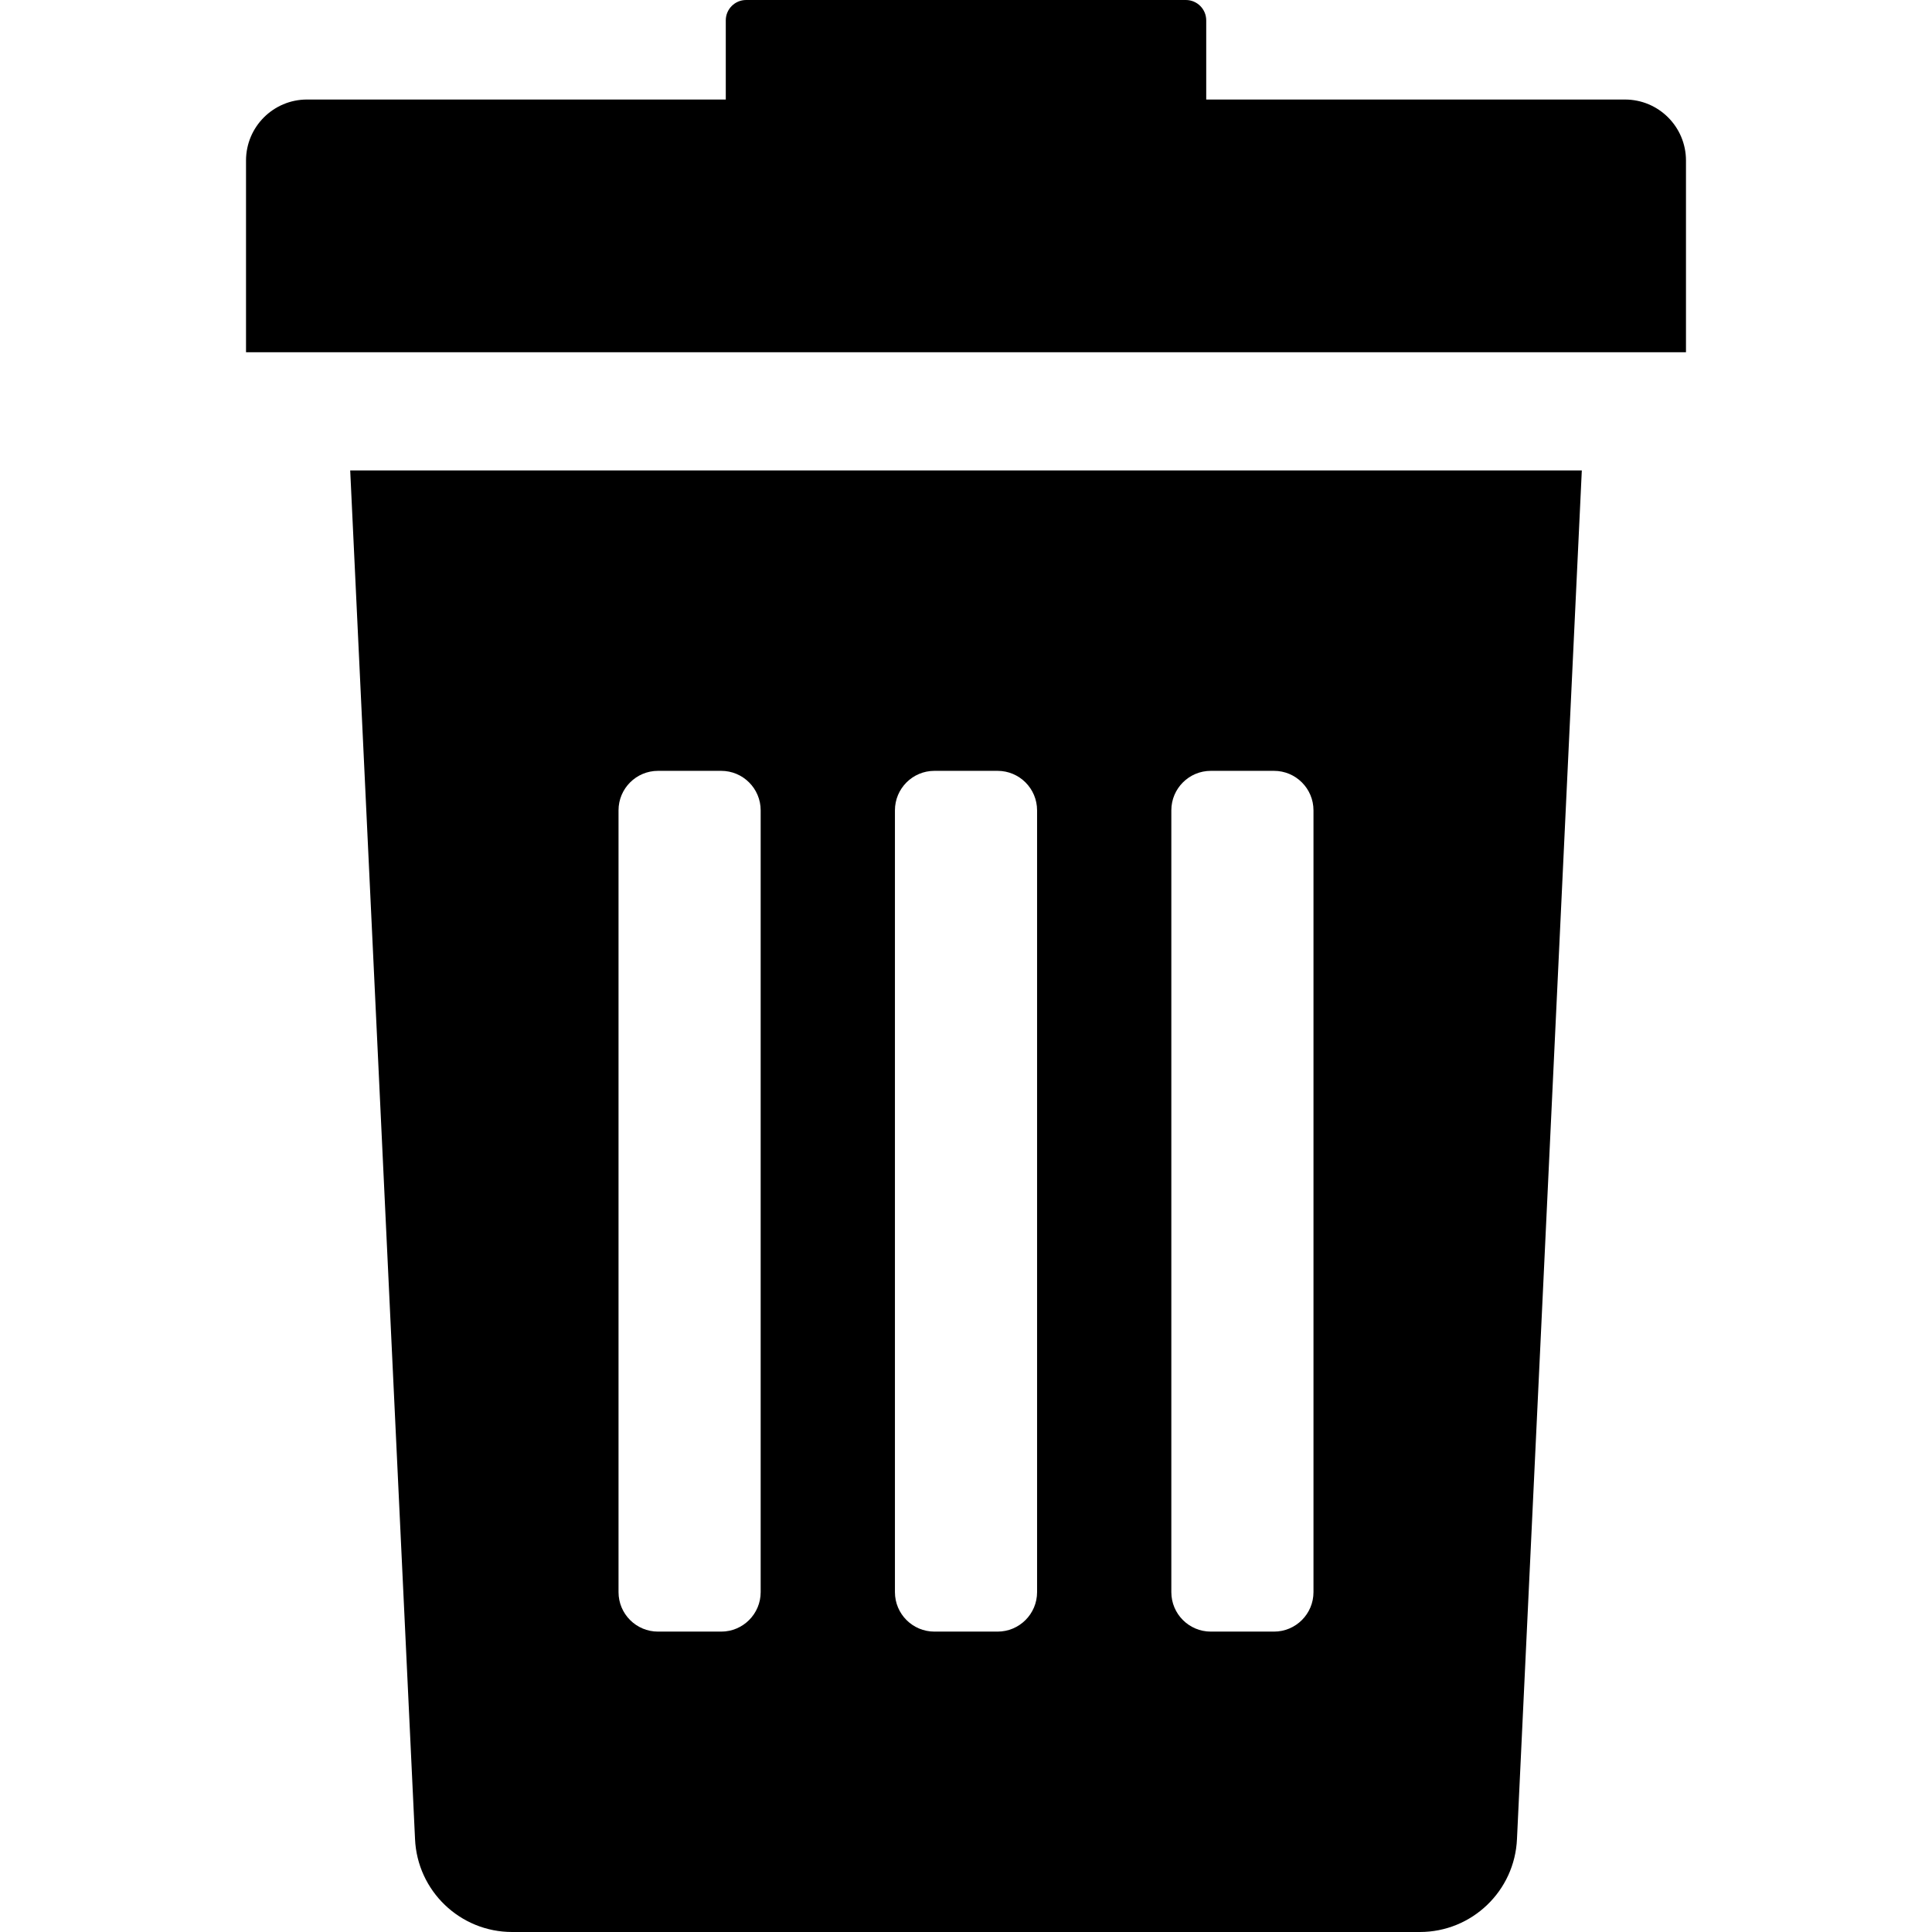
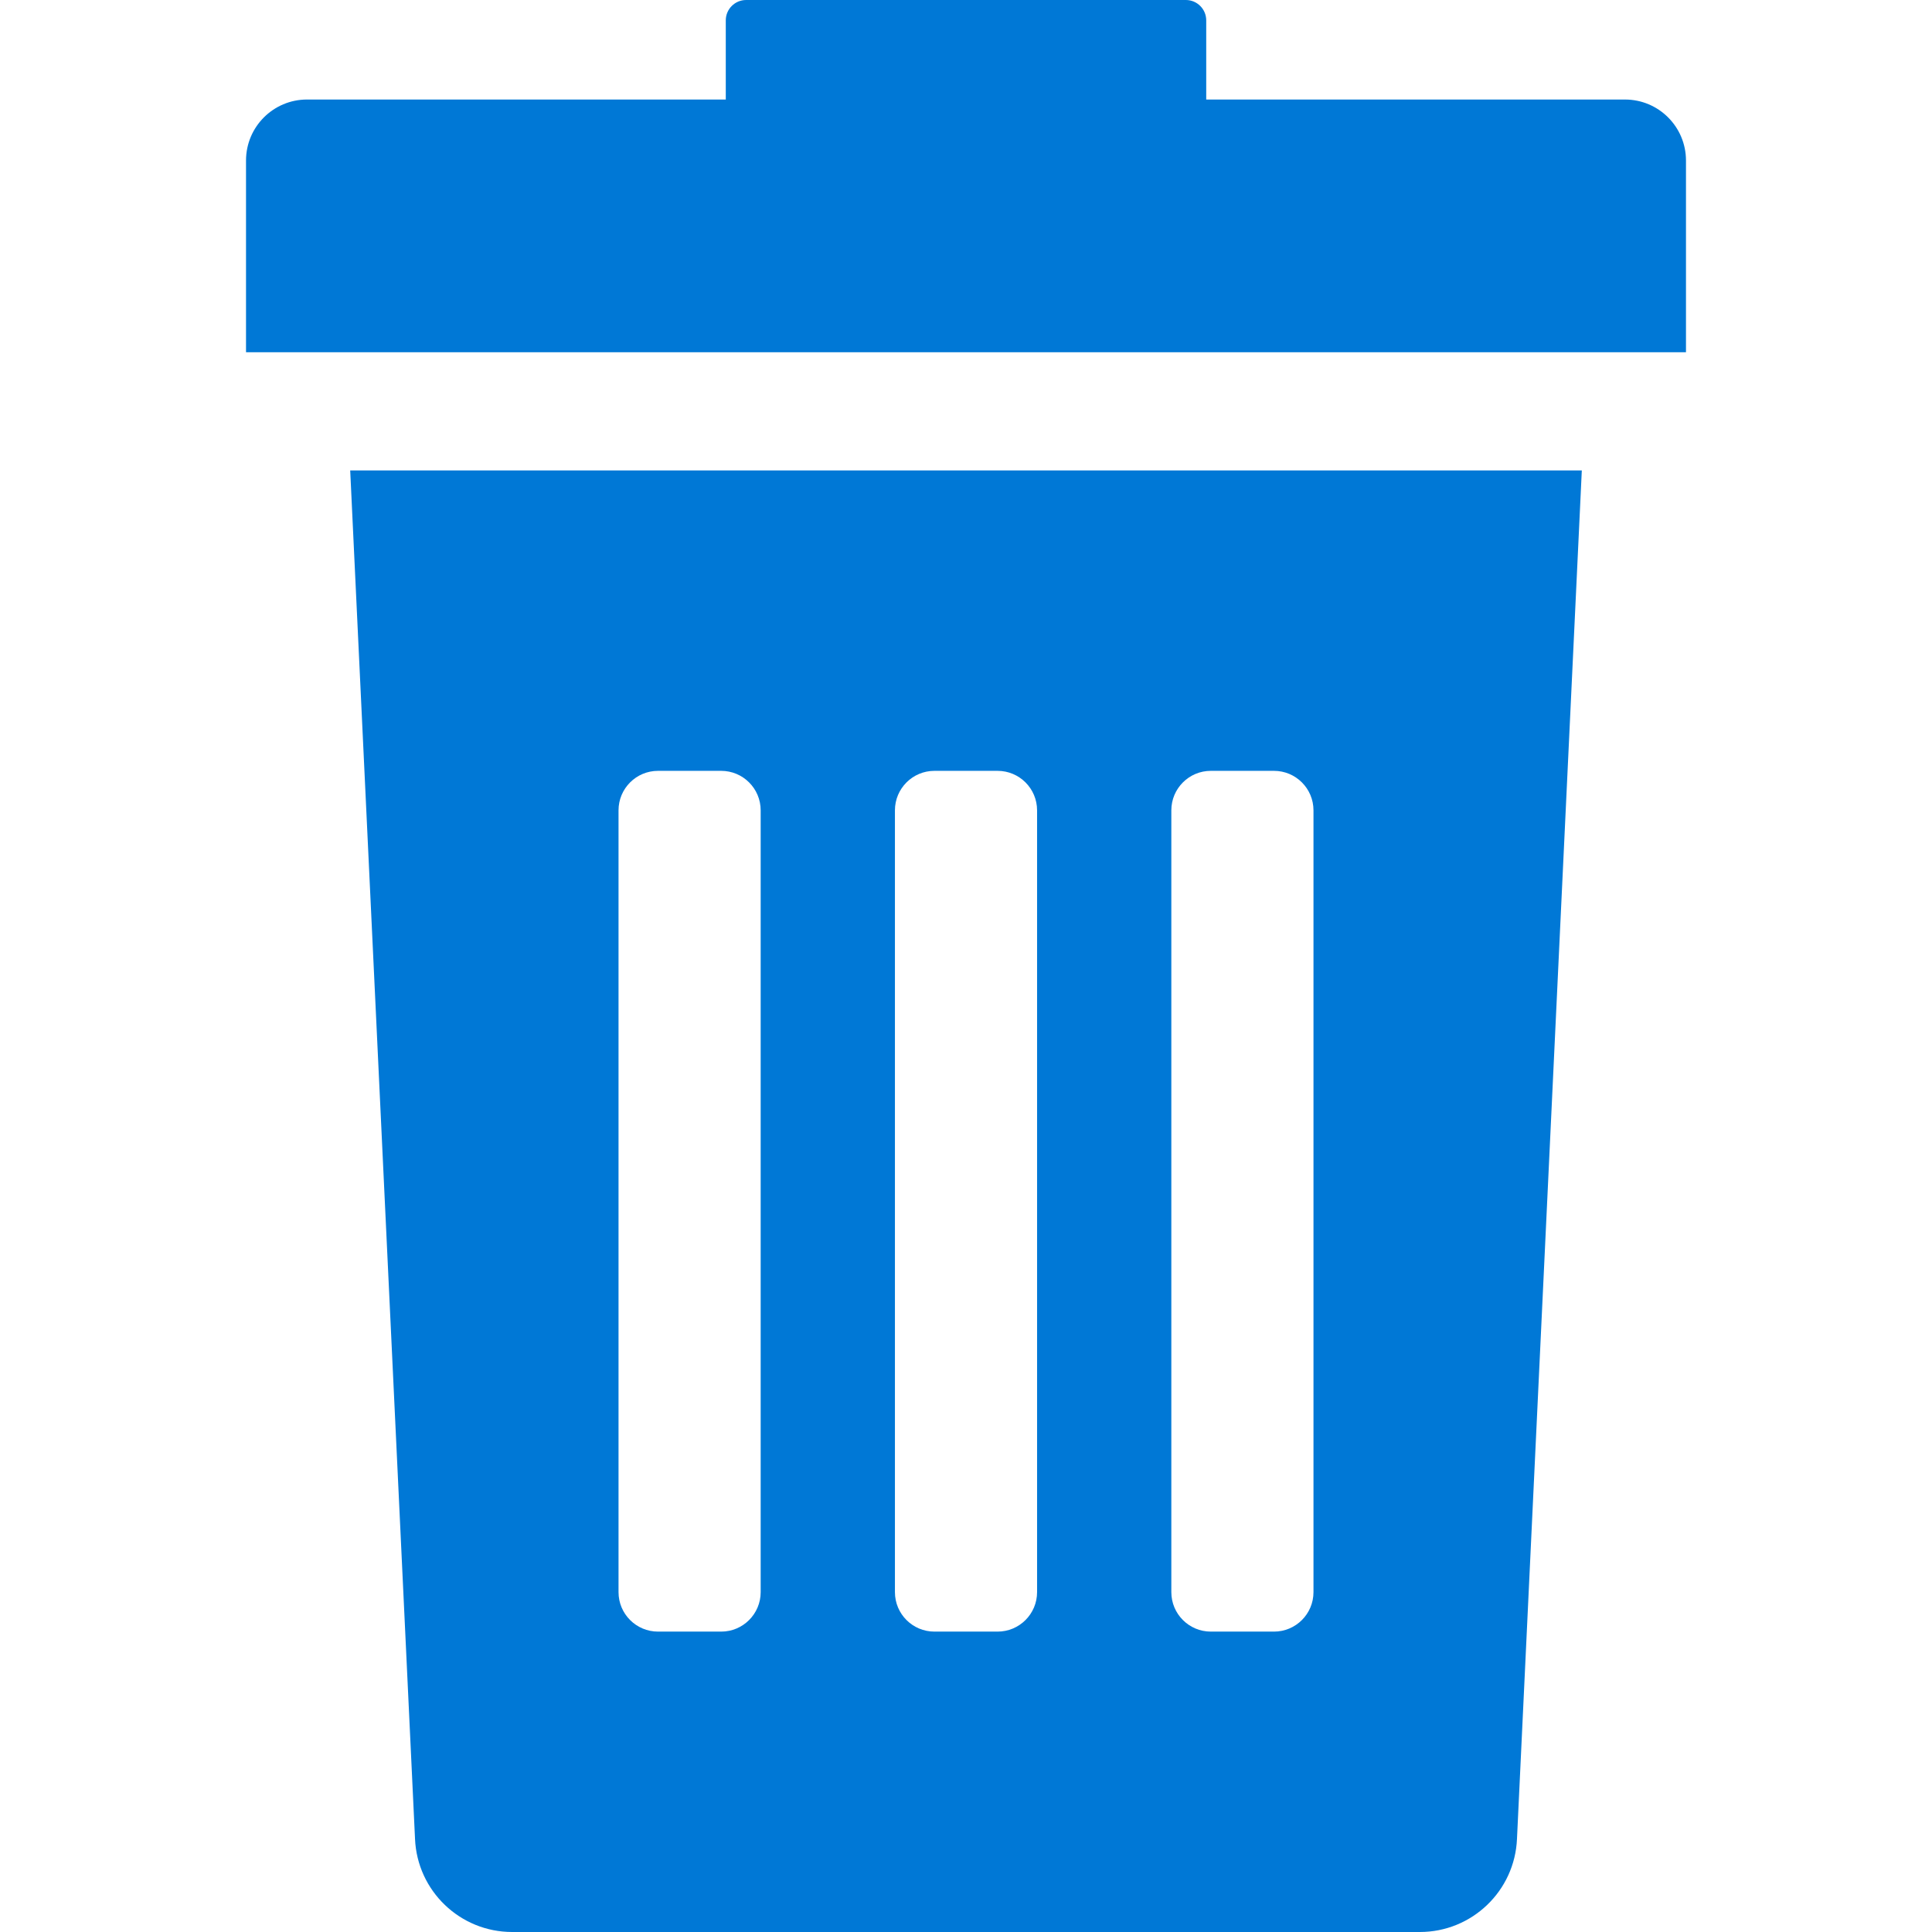
- <svg xmlns="http://www.w3.org/2000/svg" version="1.1" id="Capa_1" x="0px" y="0px" width="408.483px" height="408.483px" viewBox="0 0 408.483 408.483" style="enable-background:new 0 0 408.483 408.483;" xml:space="preserve">
+ <svg xmlns="http://www.w3.org/2000/svg" version="1.1" fill="#0078d6" id="Capa_1" x="0px" y="0px" width="408.483px" height="408.483px" viewBox="0 0 408.483 408.483" style="enable-background:new 0 0 408.483 408.483;" xml:space="preserve">
  <g>
    <g>
      <path d="M87.748,388.784c0.461,11.01,9.521,19.699,20.539,19.699h191.911c11.018,0,20.078-8.689,20.539-19.699l13.705-289.316    H74.043L87.748,388.784z M247.655,171.329c0-4.61,3.738-8.349,8.35-8.349h13.355c4.609,0,8.35,3.738,8.35,8.349v165.293    c0,4.611-3.738,8.349-8.35,8.349h-13.355c-4.61,0-8.35-3.736-8.35-8.349V171.329z M189.216,171.329    c0-4.61,3.738-8.349,8.349-8.349h13.355c4.609,0,8.349,3.738,8.349,8.349v165.293c0,4.611-3.737,8.349-8.349,8.349h-13.355    c-4.61,0-8.349-3.736-8.349-8.349V171.329L189.216,171.329z M130.775,171.329c0-4.61,3.738-8.349,8.349-8.349h13.356    c4.61,0,8.349,3.738,8.349,8.349v165.293c0,4.611-3.738,8.349-8.349,8.349h-13.356c-4.61,0-8.349-3.736-8.349-8.349V171.329z" />
      <path d="M343.567,21.043h-88.535V4.305c0-2.377-1.927-4.305-4.305-4.305h-92.971c-2.377,0-4.304,1.928-4.304,4.305v16.737H64.916    c-7.125,0-12.9,5.776-12.9,12.901V74.47h304.451V33.944C356.467,26.819,350.692,21.043,343.567,21.043z" />
    </g>
  </g>
  <g>
</g>
  <g>
</g>
  <g>
</g>
  <g>
</g>
  <g>
</g>
  <g>
</g>
  <g>
</g>
  <g>
</g>
  <g>
</g>
  <g>
</g>
  <g>
</g>
  <g>
</g>
  <g>
</g>
  <g>
</g>
  <g>
</g>
</svg>
